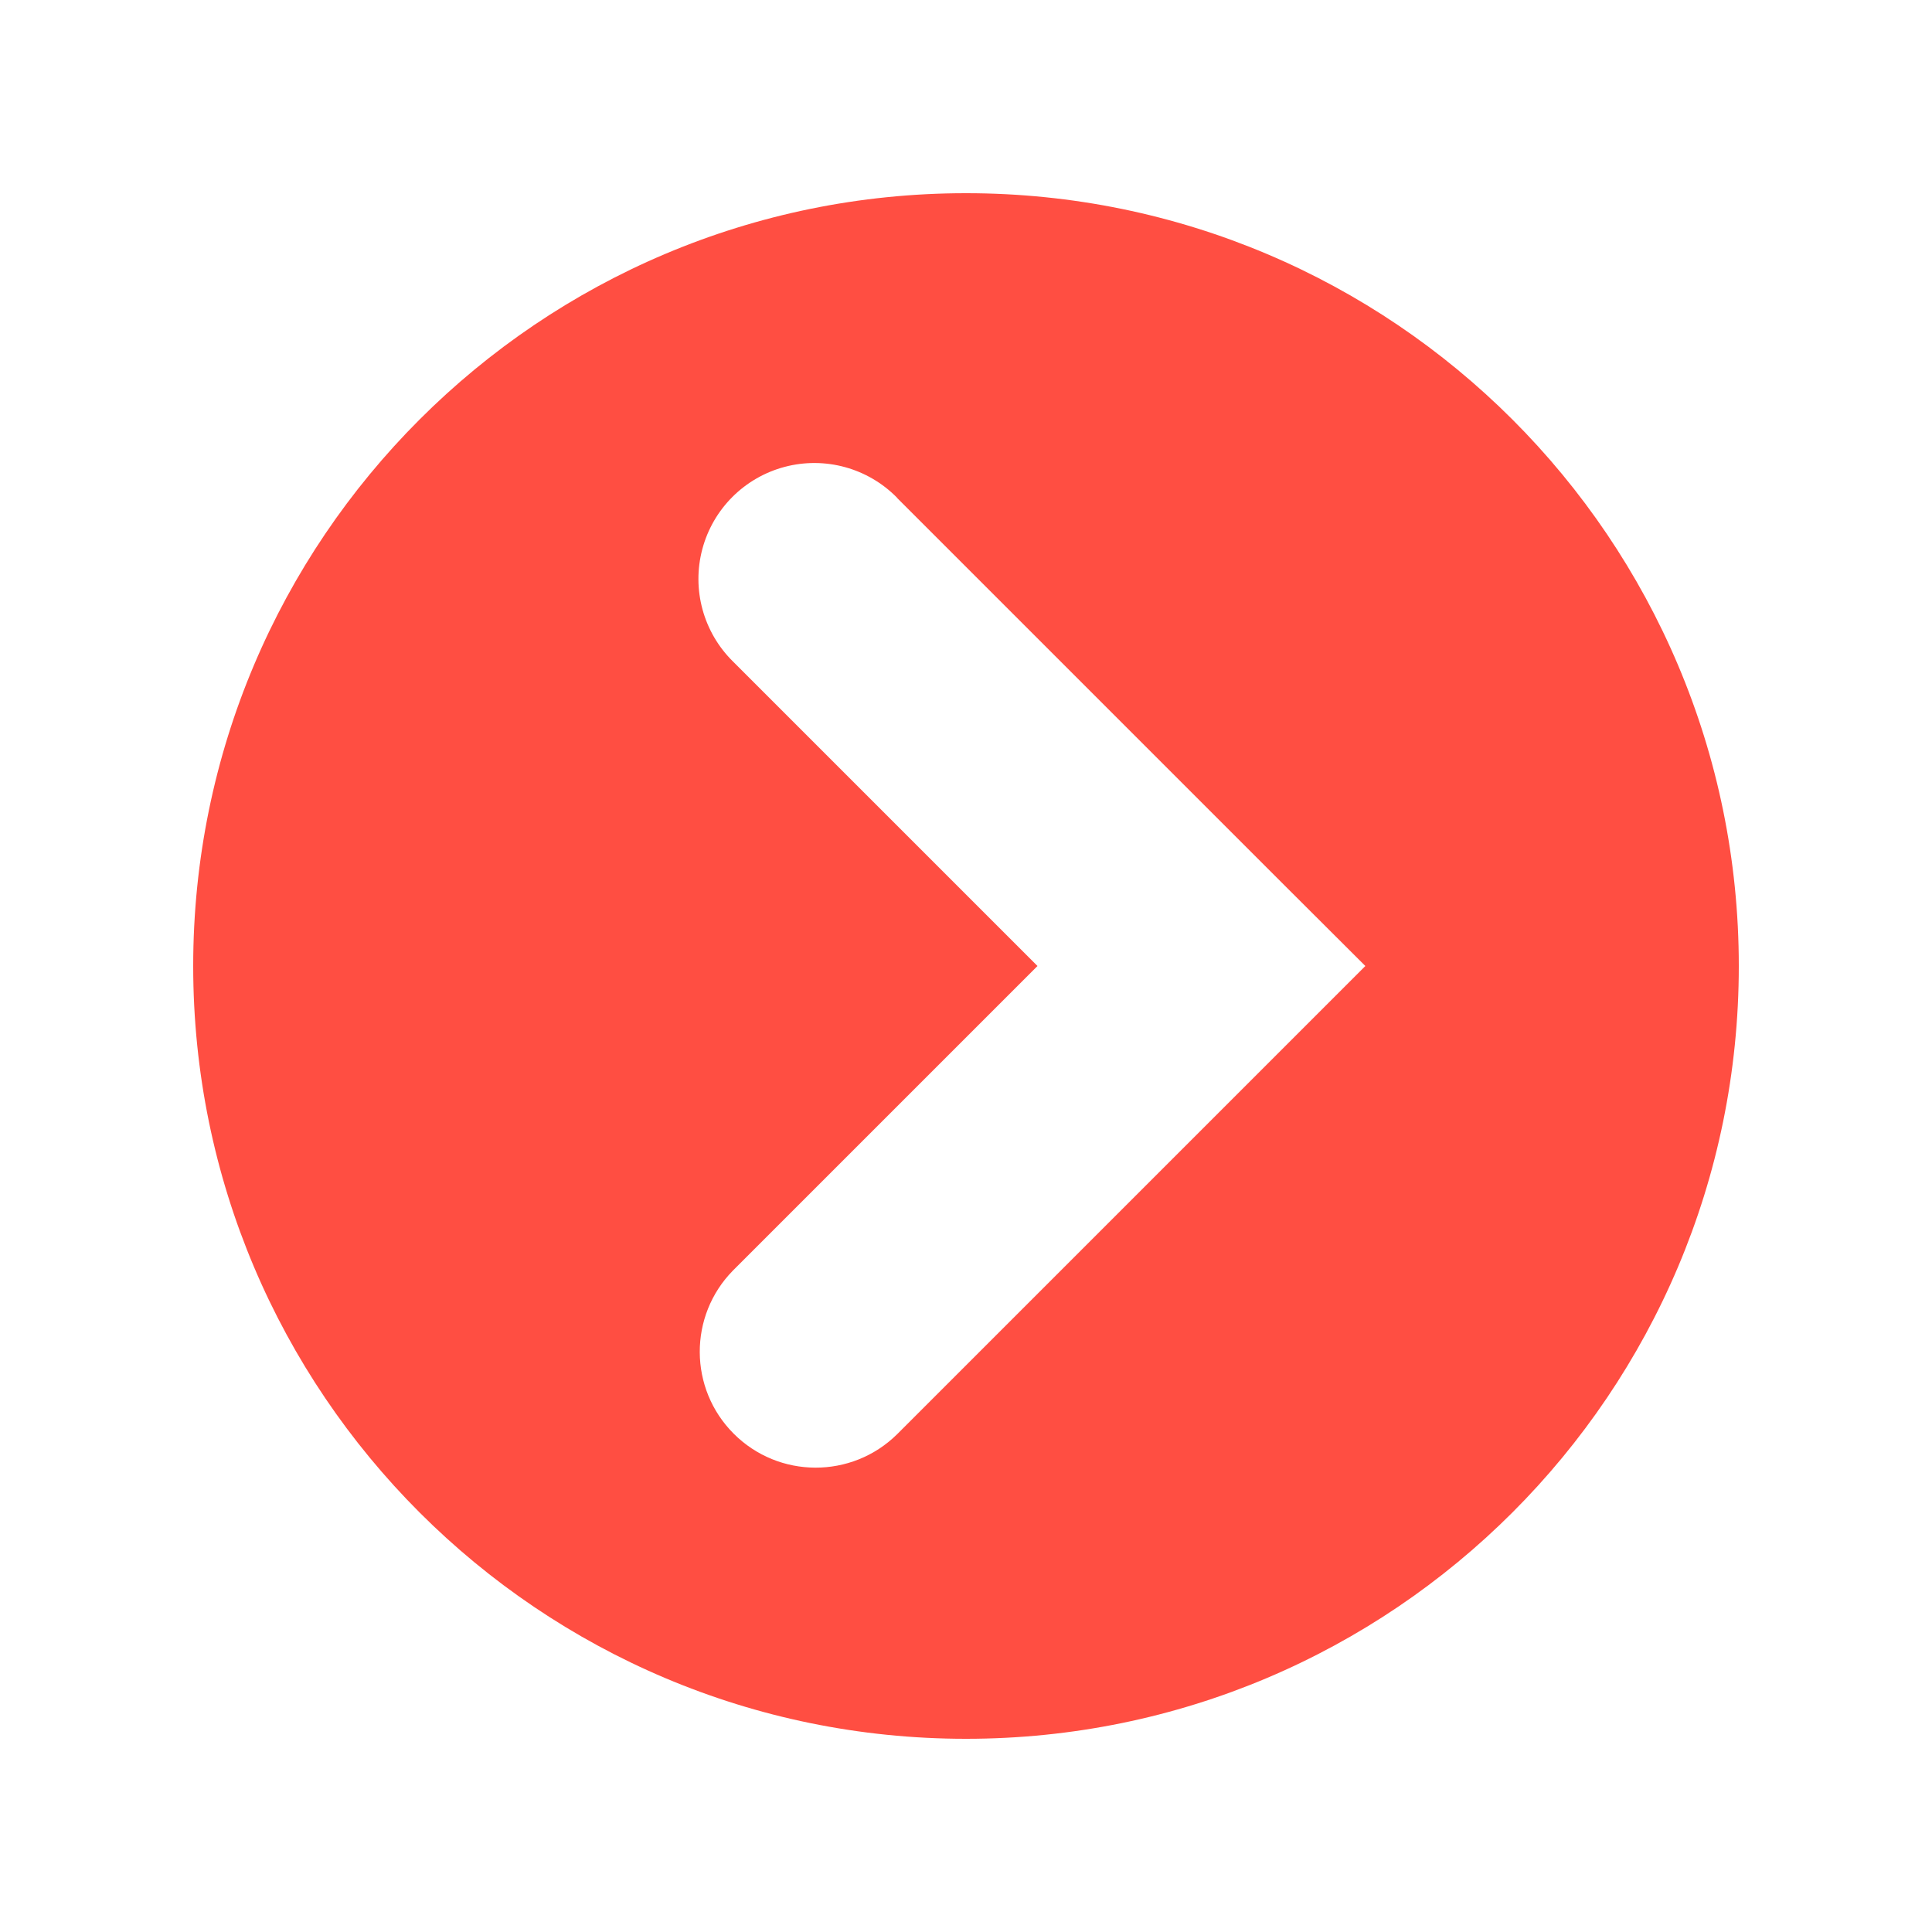
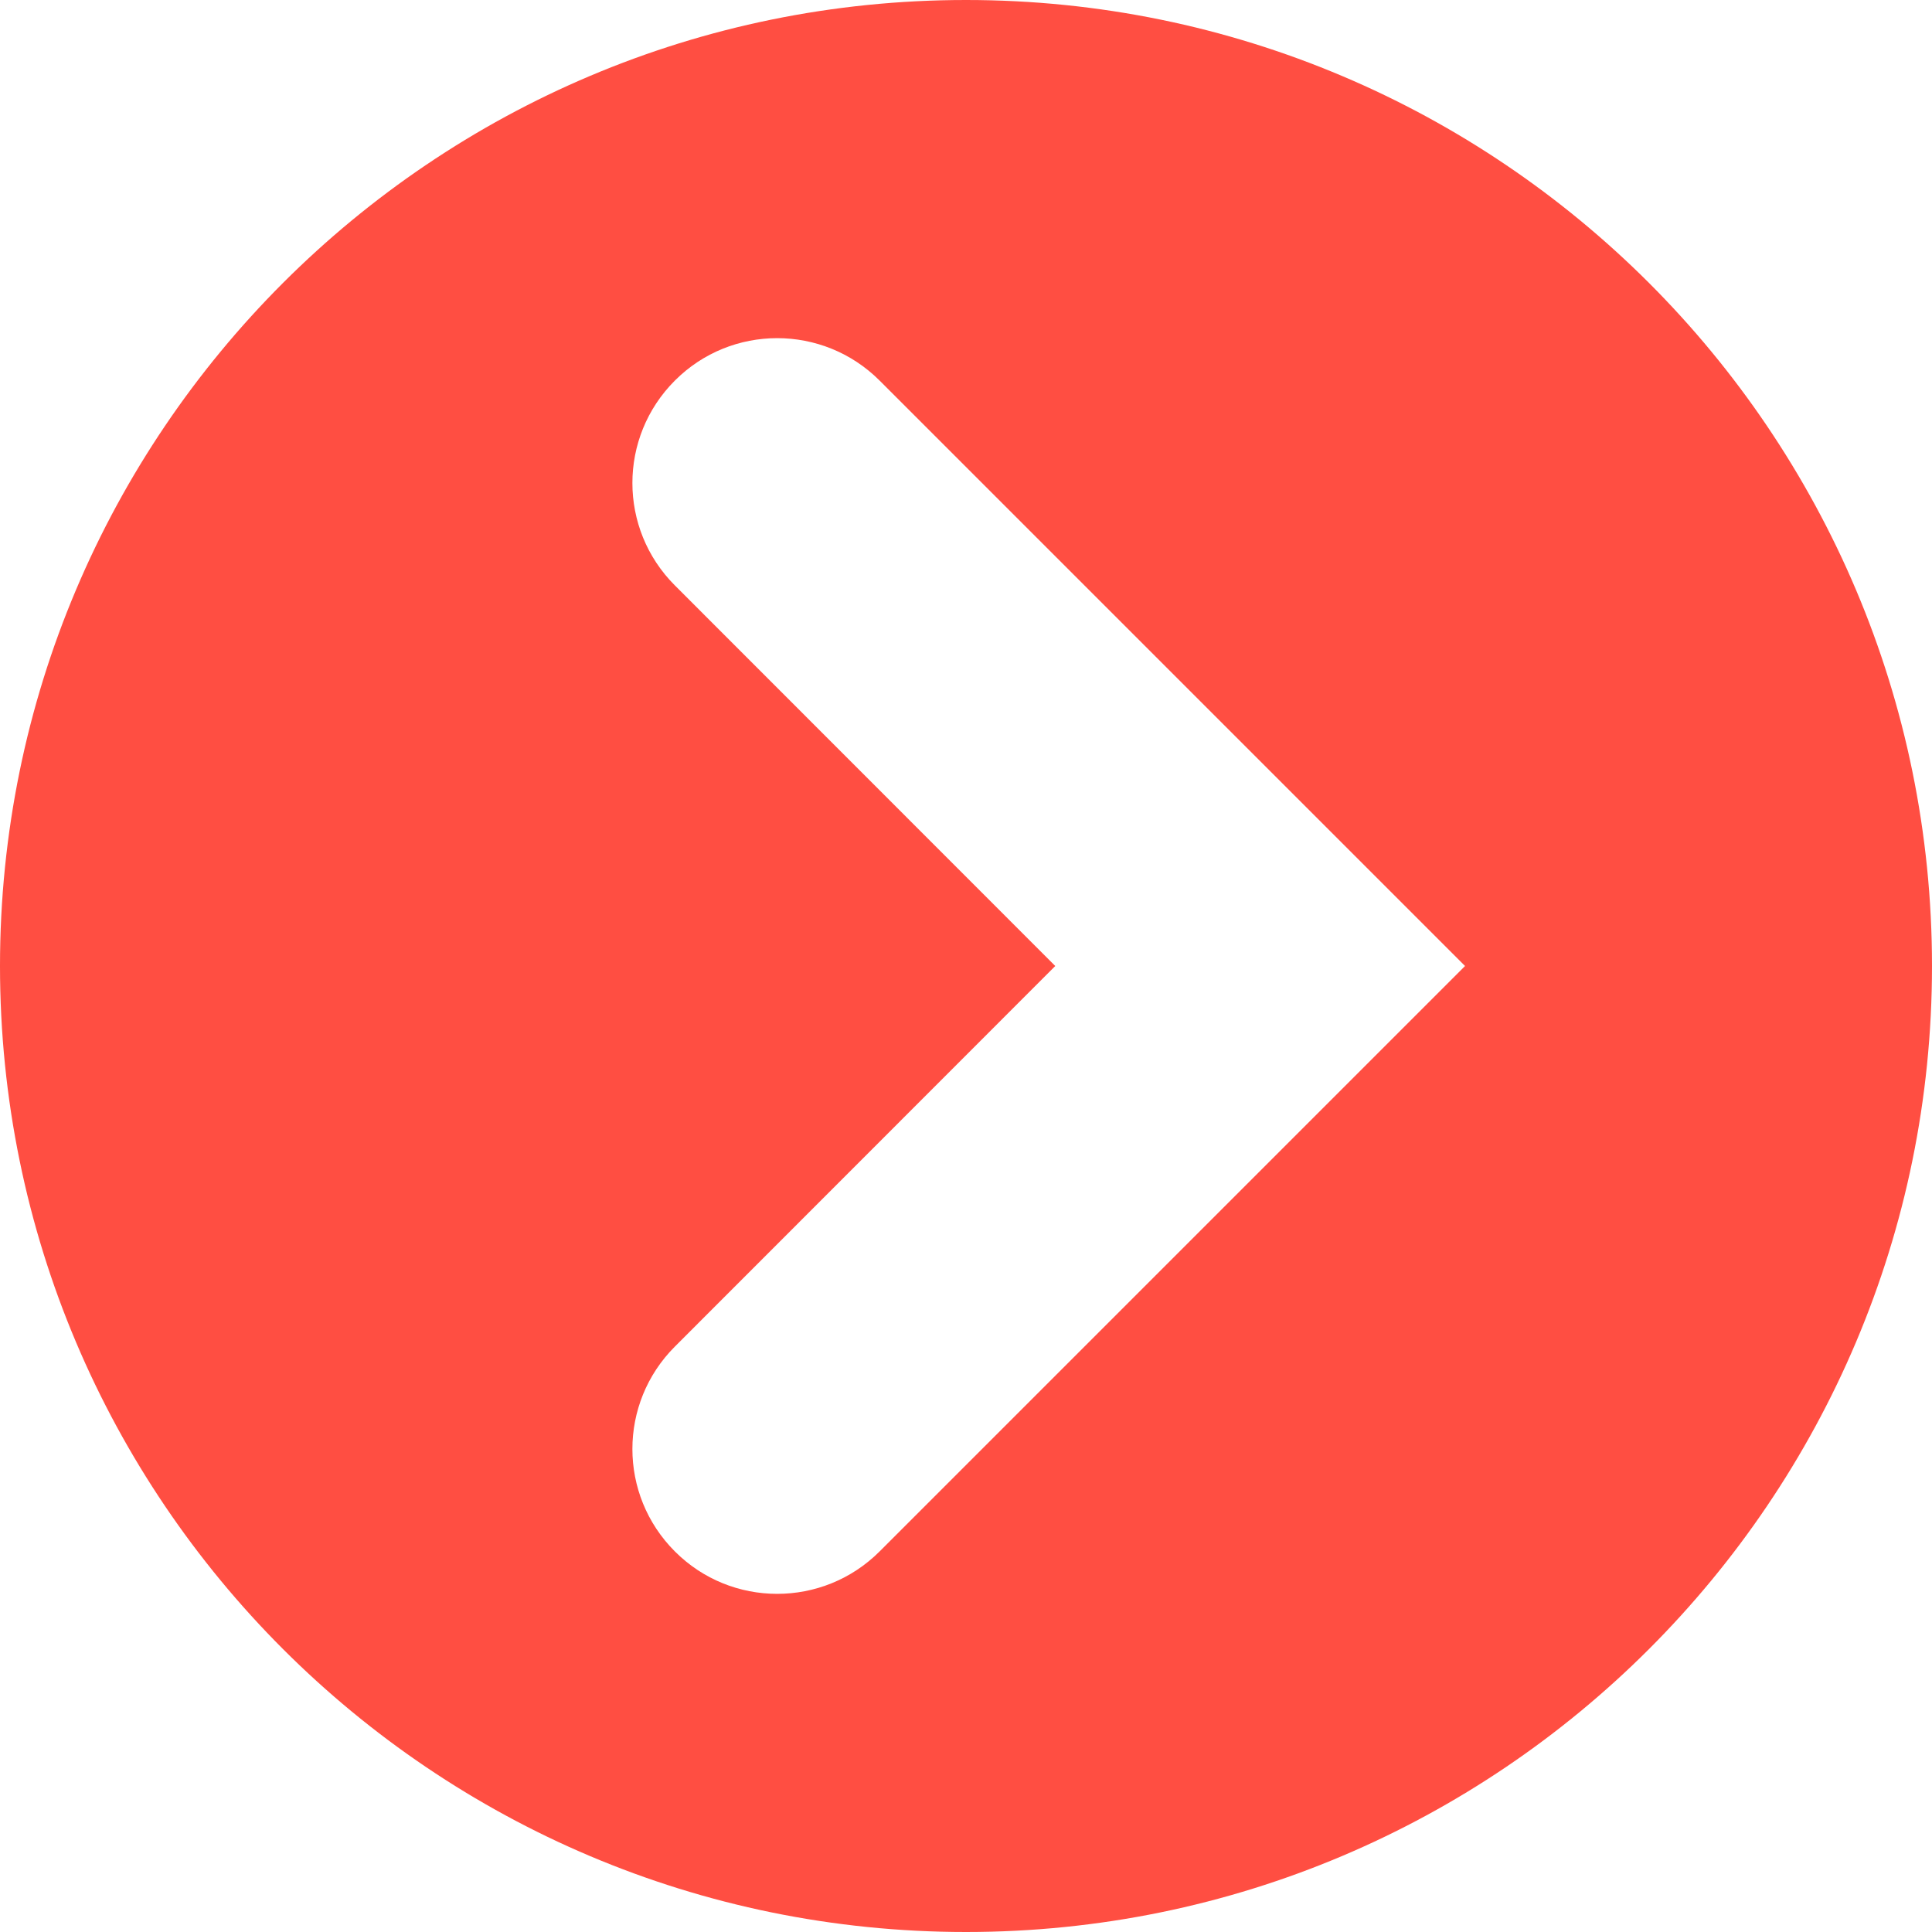
- <svg xmlns="http://www.w3.org/2000/svg" width="10" height="10" fill="none">
-   <path fill-rule="evenodd" clip-rule="evenodd" d="M5 9a4 4 0 100-8 4 4 0 000 8zm-.357-6.424a.6.6 0 10-.849.848L5.37 5 3.794 6.576a.6.6 0 00.849.848l2-2L7.067 5l-.425-.424-2-2z" fill="#FF4E42" />
+ <svg xmlns="http://www.w3.org/2000/svg" width="10" height="10" viewBox="0 0 10 10" fill="none">
+   <path fill-rule="evenodd" clip-rule="evenodd" d="M5 10C7.761 10 10 7.761 10 5C10 2.239 7.761 0 5 0C2.239 0 0 2.239 0 5C0 7.761 2.239 10 5 10ZM4.553 1.97C4.26 1.677 3.785 1.677 3.493 1.97C3.2 2.263 3.2 2.737 3.493 3.03L5.462 5L3.493 6.97C3.2 7.263 3.2 7.737 3.493 8.03C3.785 8.323 4.26 8.323 4.553 8.03L7.053 5.53L7.583 5L7.053 4.47L4.553 1.97Z" fill="#FF4E42" />
</svg>
